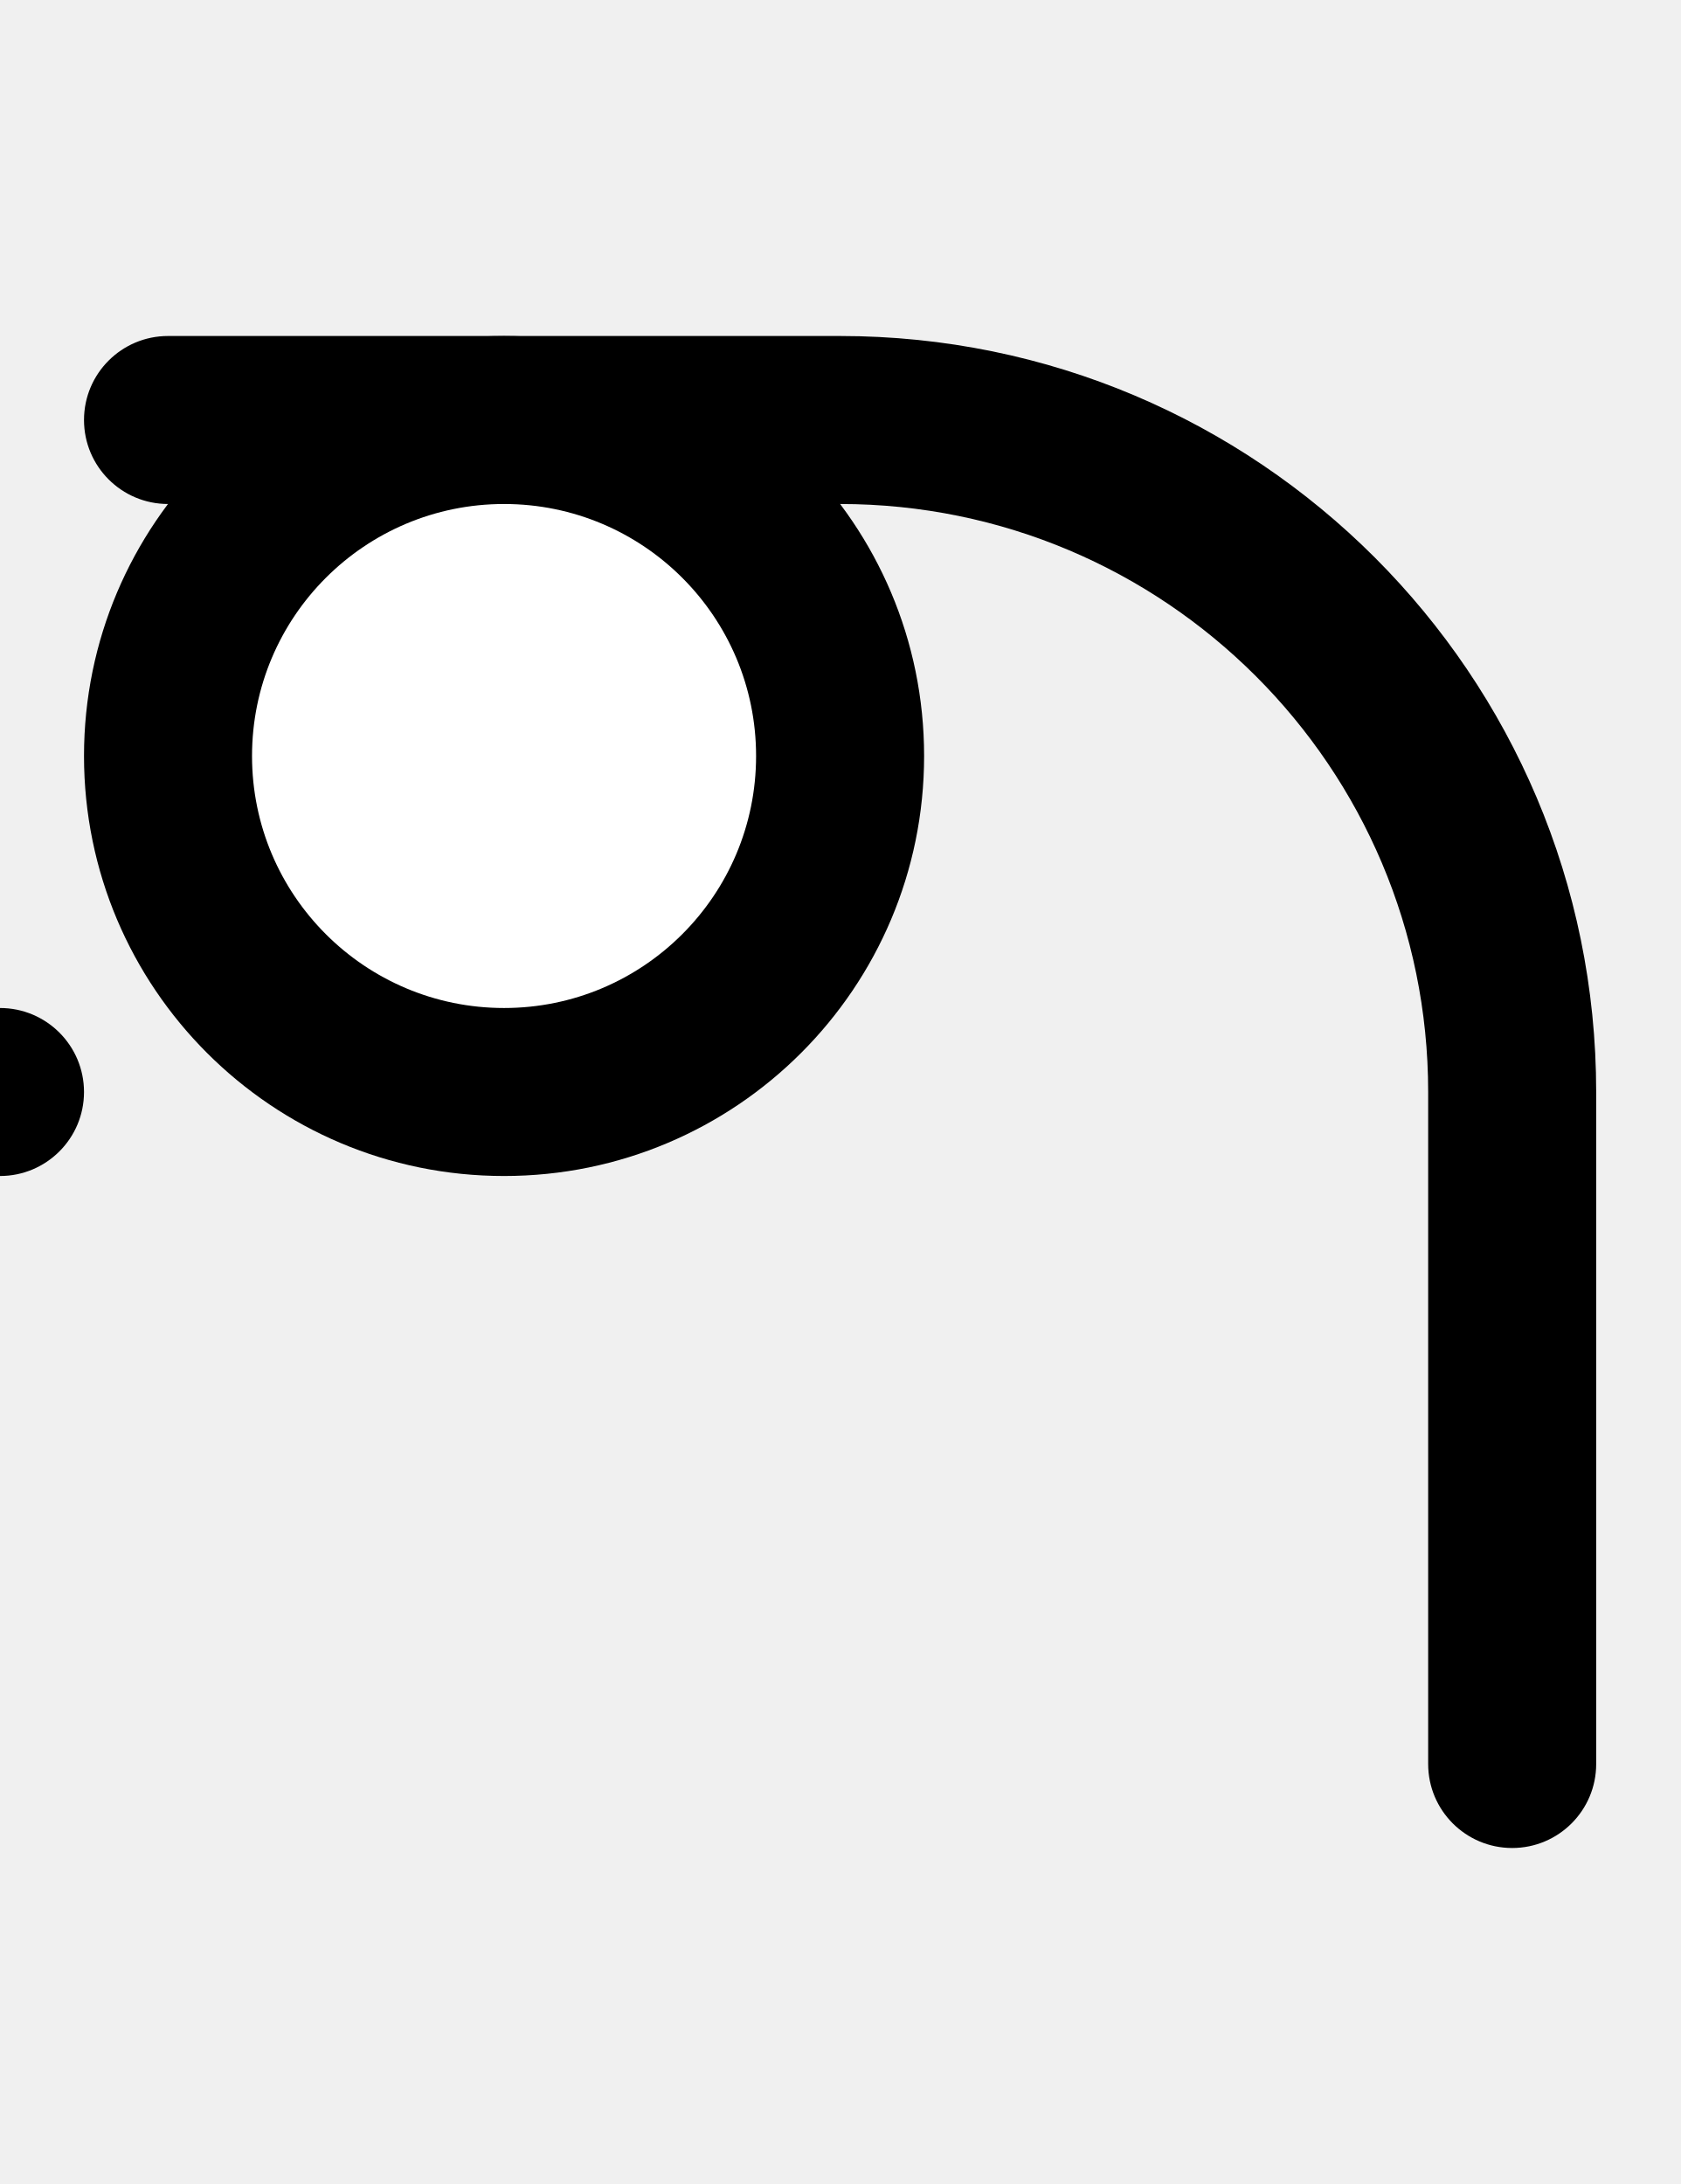
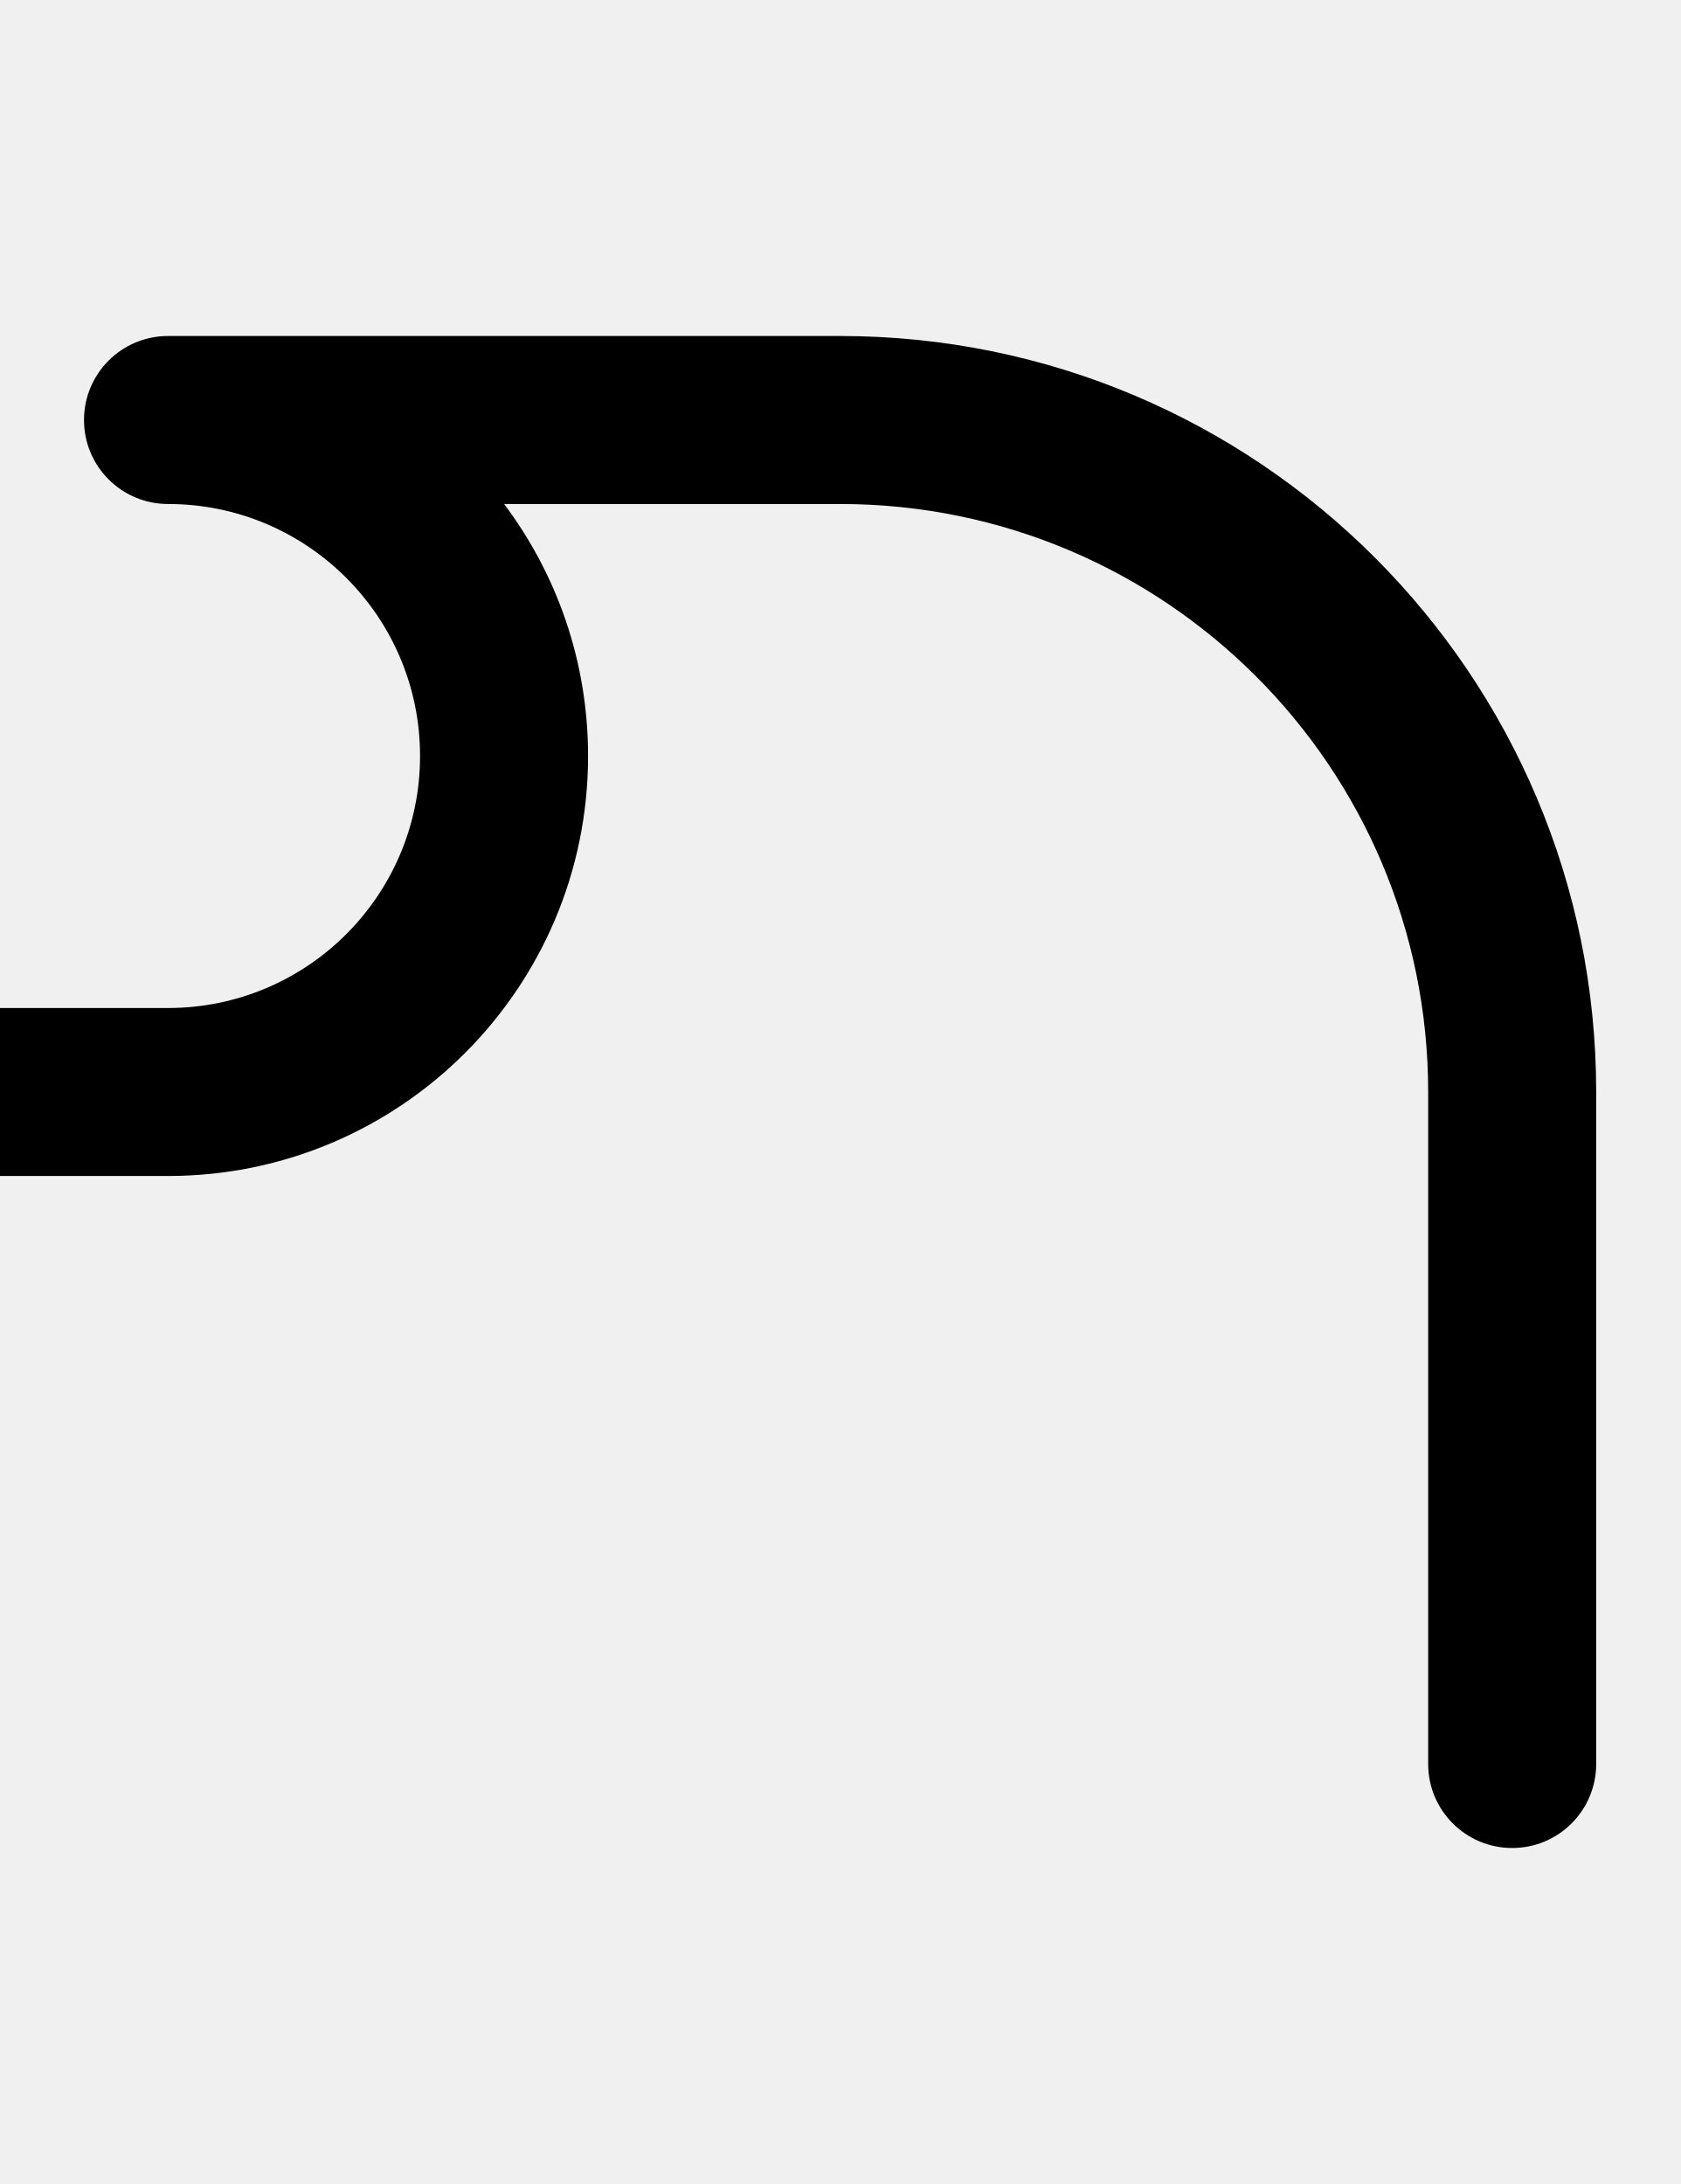
<svg xmlns="http://www.w3.org/2000/svg" width="500" height="650" version="1.1" id="svg3">
  <defs id="defs3" />
-   <path d="m 250,100 a 225,225 0 0 1 225,225 v 200 a 25,25 0 0 1 -25,25 25,25 0 0 1 -25,-25 V 325 A 175,175 0 0 0 250,150 H 50 A 25,25 0 0 1 25,125 25,25 0 0 1 50,100 Z" id="path1" />
-   <path id="circle1" d="M 25,325 A 25,25 0 0 1 0,350 25,25 0 0 1 -25,325 25,25 0 0 1 0,300 25,25 0 0 1 25,325 Z" />
-   <path id="circle2" d="M 275,225 A 125,125 0 0 1 150,350 125,125 0 0 1 25,225 125,125 0 0 1 150,100 125,125 0 0 1 275,225 Z" />
-   <path id="circle3" style="fill:#ffffff" d="m 225,225 a 75,75 0 0 1 -75,75 75,75 0 0 1 -75,-75 75,75 0 0 1 75,-75 75,75 0 0 1 75,75 z" />
+   <path id="path1" d="m 0,300 c -13.807,0 -25,11.193 -25,25 0,13.807 11.193,25 25,25 h 50 c 69.036,0 125,-55.964 125,-125 0,-28.14 -9.298,-54.108 -24.99,-75 H 250 c 96.65,0 175,78.35 175,175 v 200 c 0,13.807 11.193,25 25,25 13.807,0 25,-11.193 25,-25 V 325 C 475,200.736 374.264,100 250,100 H 50 c -13.807,0 -25,11.193 -25,25 0,13.807 11.193,25 25,25 41.421,0 75,33.579 75,75 0,41.421 -33.579,75 -75,75 z" />
</svg>
